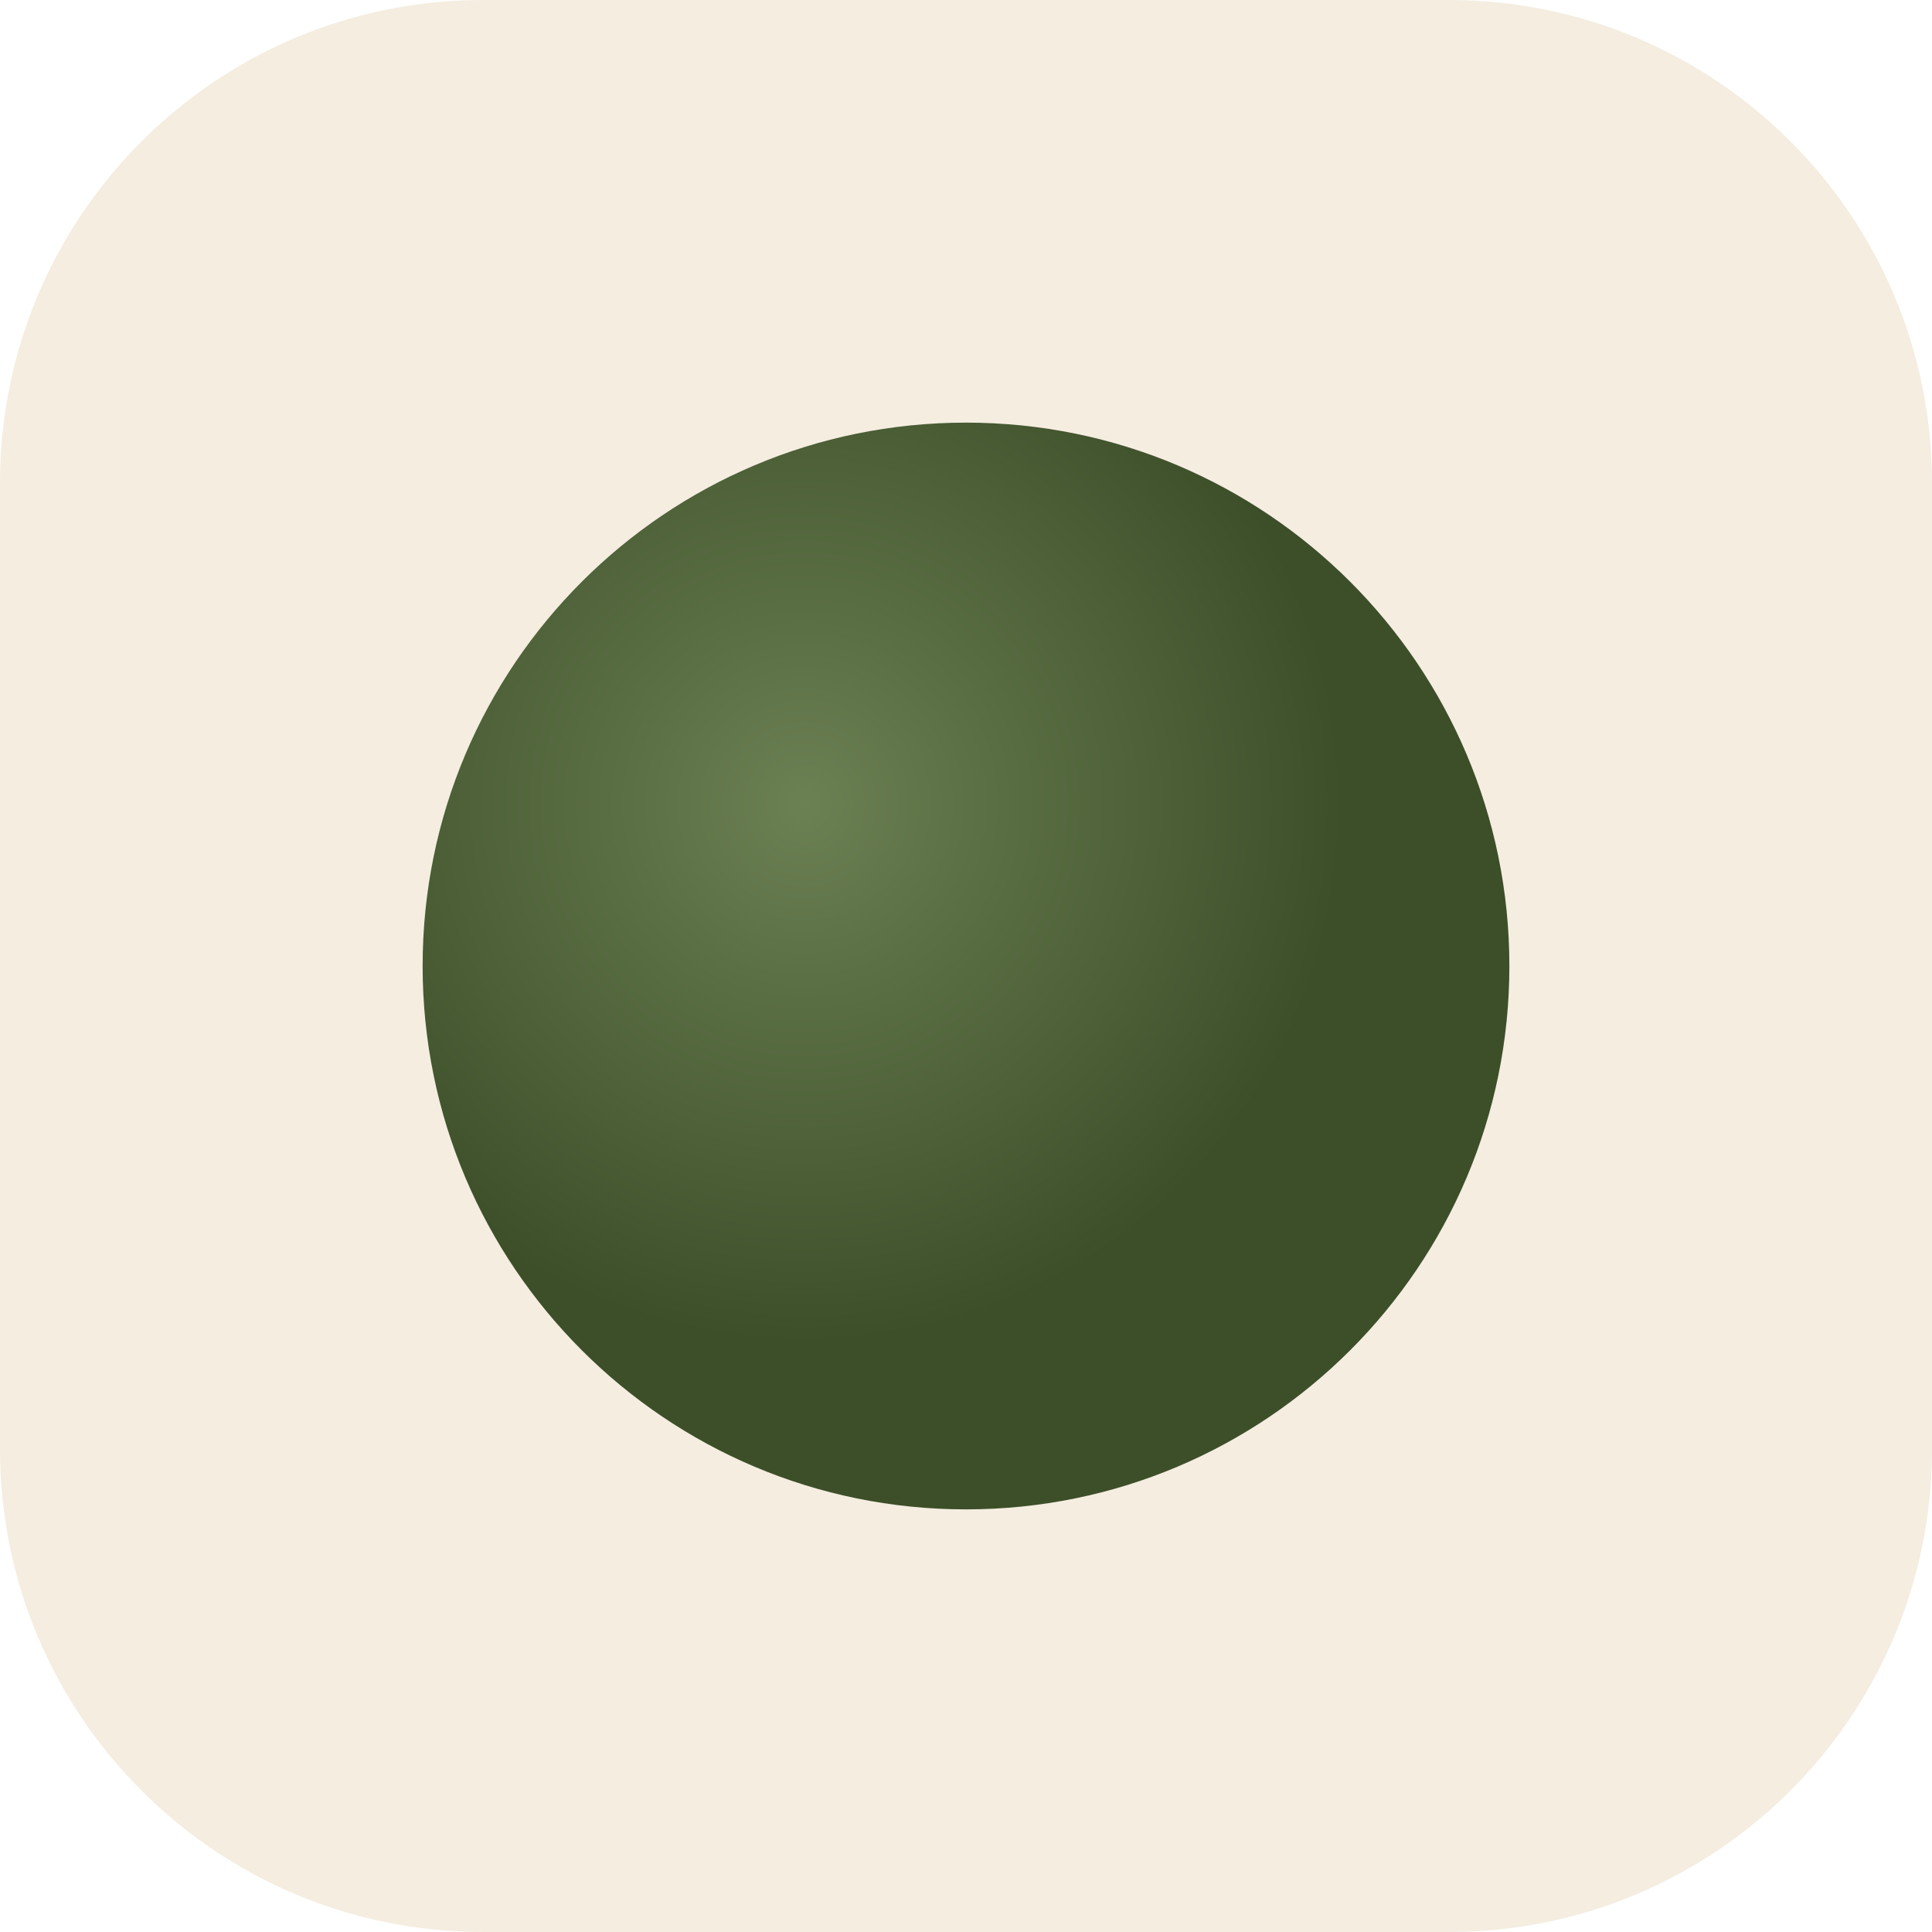
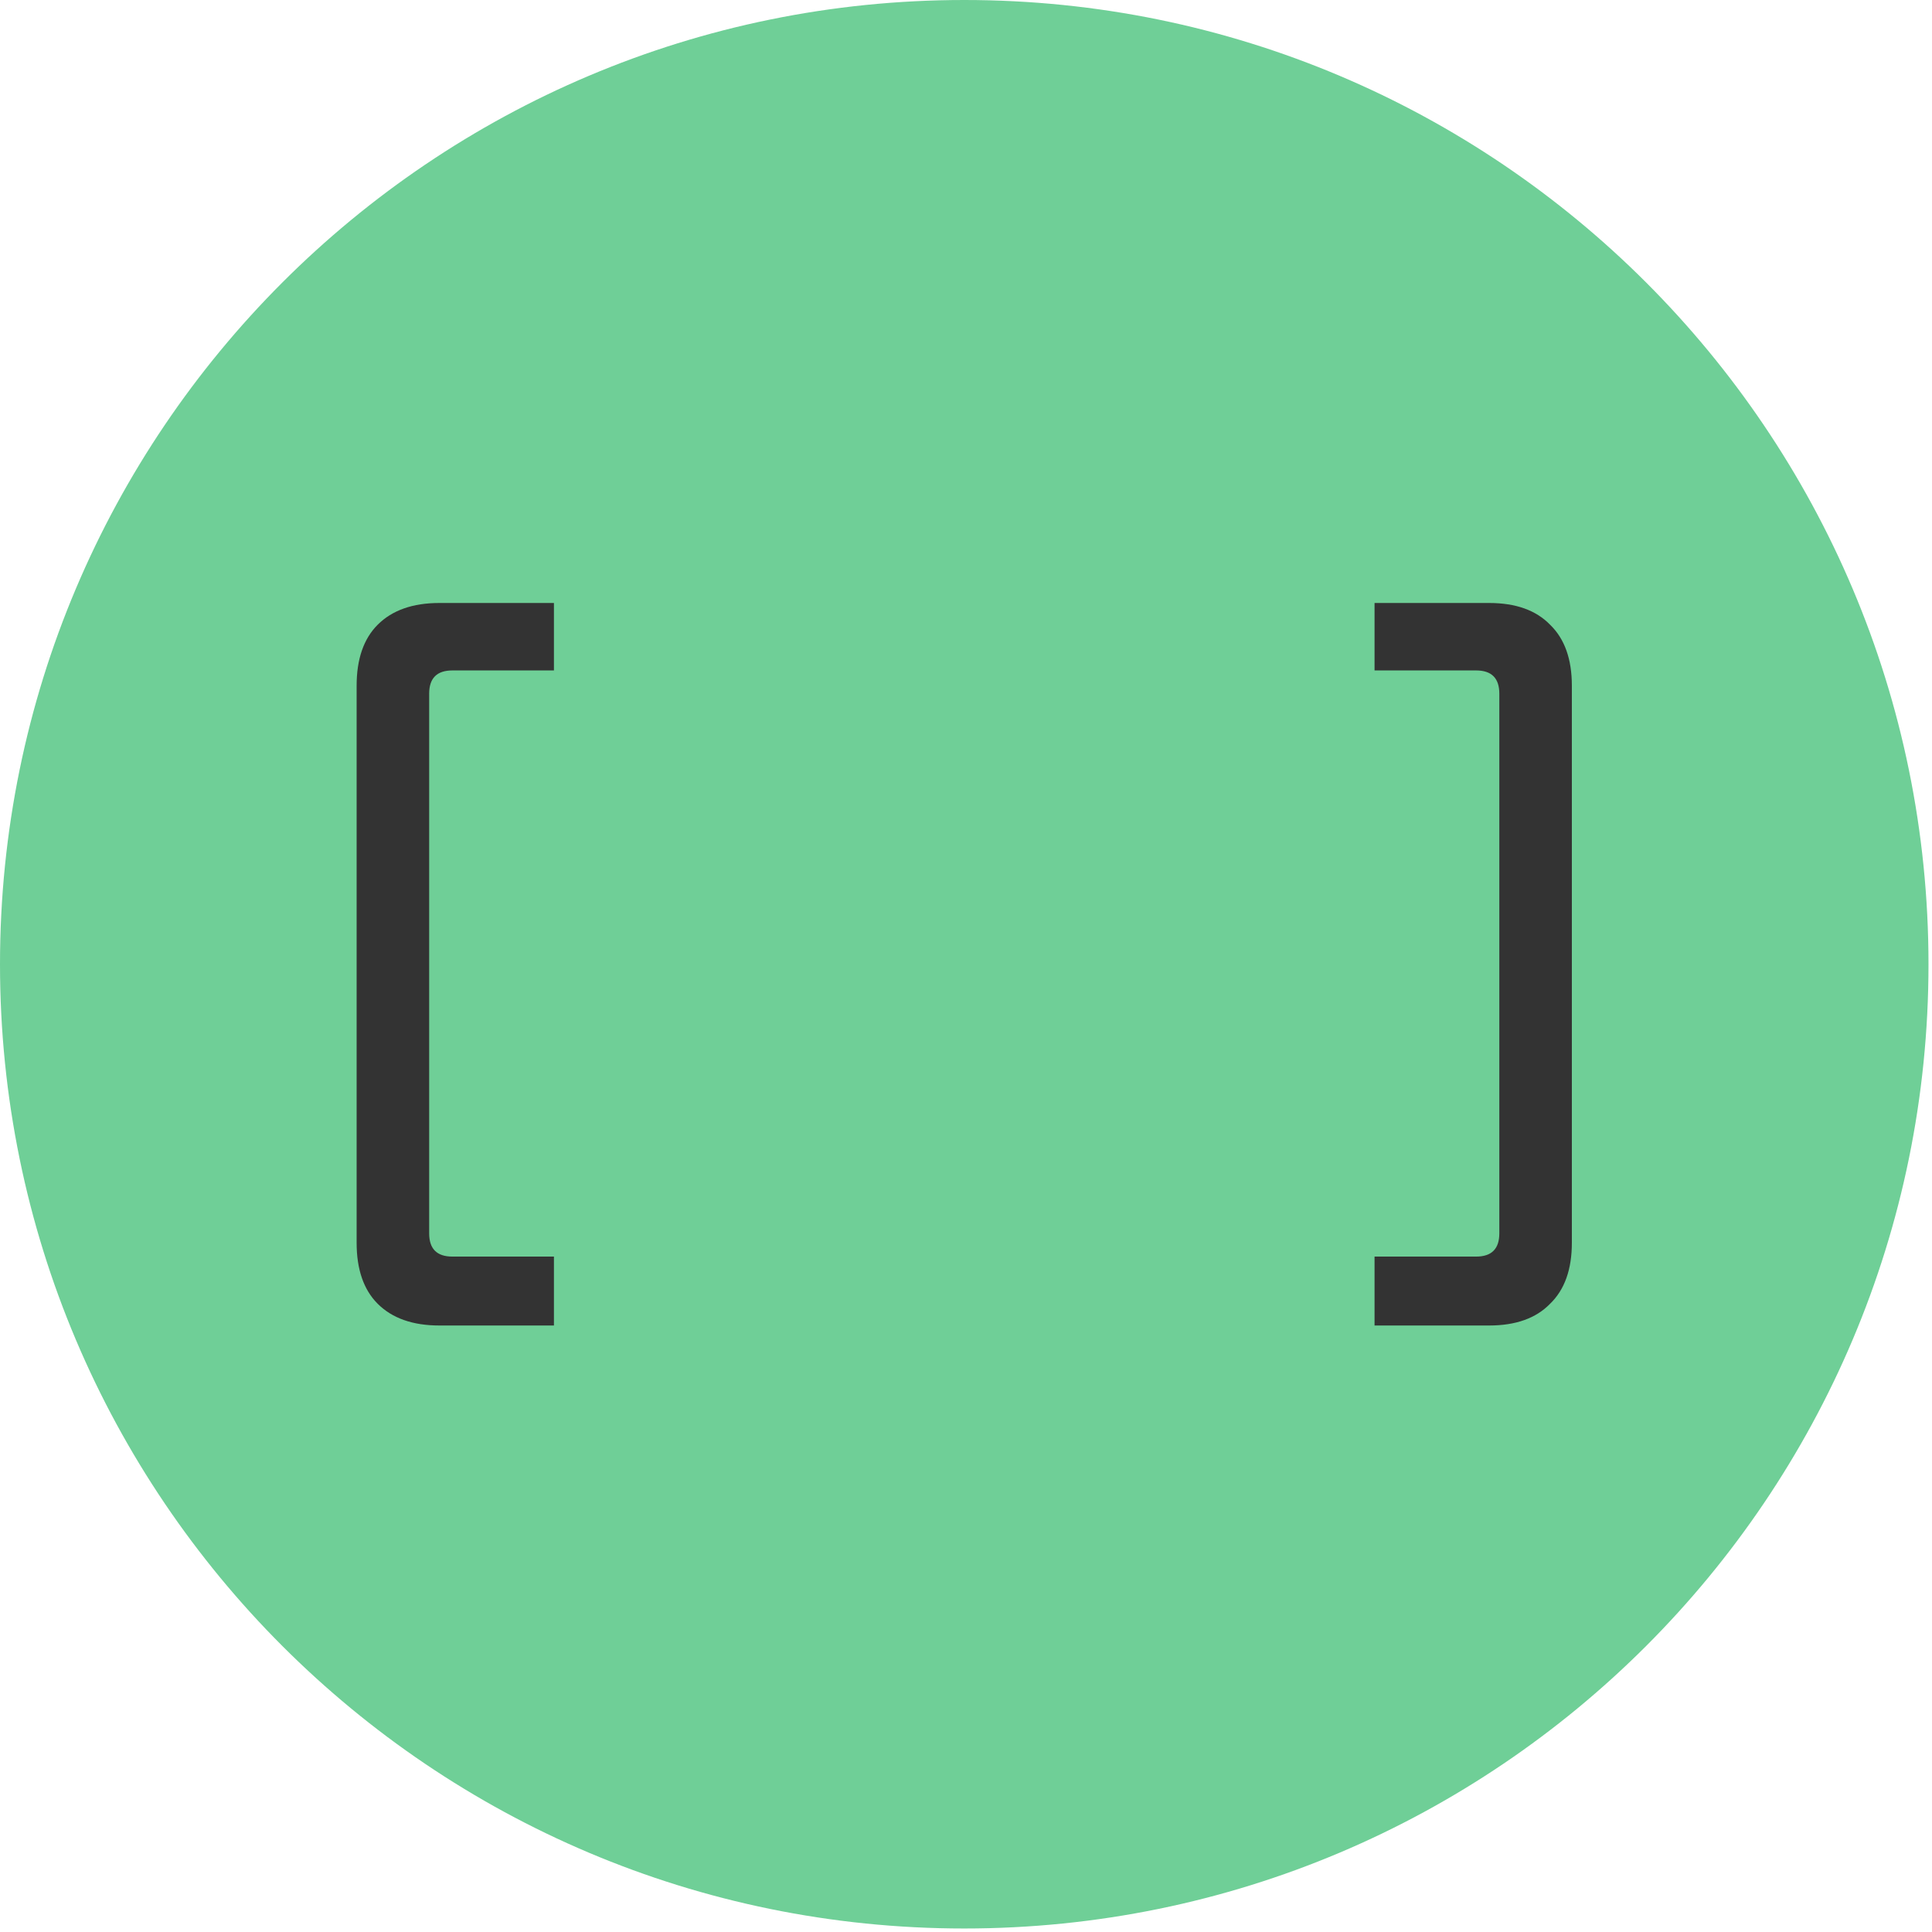
- <svg xmlns="http://www.w3.org/2000/svg" viewBox="0 0 32 32">
-   <defs>
-     <radialGradient id="g" cx="35%" cy="35%">
-       <stop offset="0%" stop-color="#6b8053" />
-       <stop offset="100%" stop-color="#3d4f29" />
-     </radialGradient>
-   </defs>
-   <rect width="32" height="32" rx="8" fill="#f4ede0" />
-   <circle cx="16" cy="16" r="9" fill="url(#g)" />
+ <svg xmlns="http://www.w3.org/2000/svg" viewBox="0 0 103 103">
+   <rect width="102.813" height="102.813" rx="51.407" fill="#6FCF97" />
+   <path d="M23.422 70.666C22.004 70.666 20.908 70.279 20.134 69.506C19.387 68.758 19.013 67.675 19.013 66.257V36.556C19.013 35.138 19.387 34.055 20.134 33.307C20.908 32.534 22.004 32.147 23.422 32.147H29.532V35.743H24.118C23.293 35.743 22.88 36.156 22.88 36.981V65.755C22.88 66.58 23.293 66.992 24.118 66.992H29.532V70.666H23.422Z" fill="#333333" />
+   <path d="M73.281 70.666V66.992H78.695C79.52 66.992 79.933 66.58 79.933 65.755V36.981C79.933 36.156 79.52 35.743 78.695 35.743H73.281V32.147H79.391C80.809 32.147 81.892 32.534 82.64 33.307C83.414 34.055 83.8 35.138 83.8 36.556V66.257C83.8 67.675 83.414 68.758 82.64 69.506C81.892 70.279 80.809 70.666 79.391 70.666H73.281Z" fill="#333333" />
</svg>
